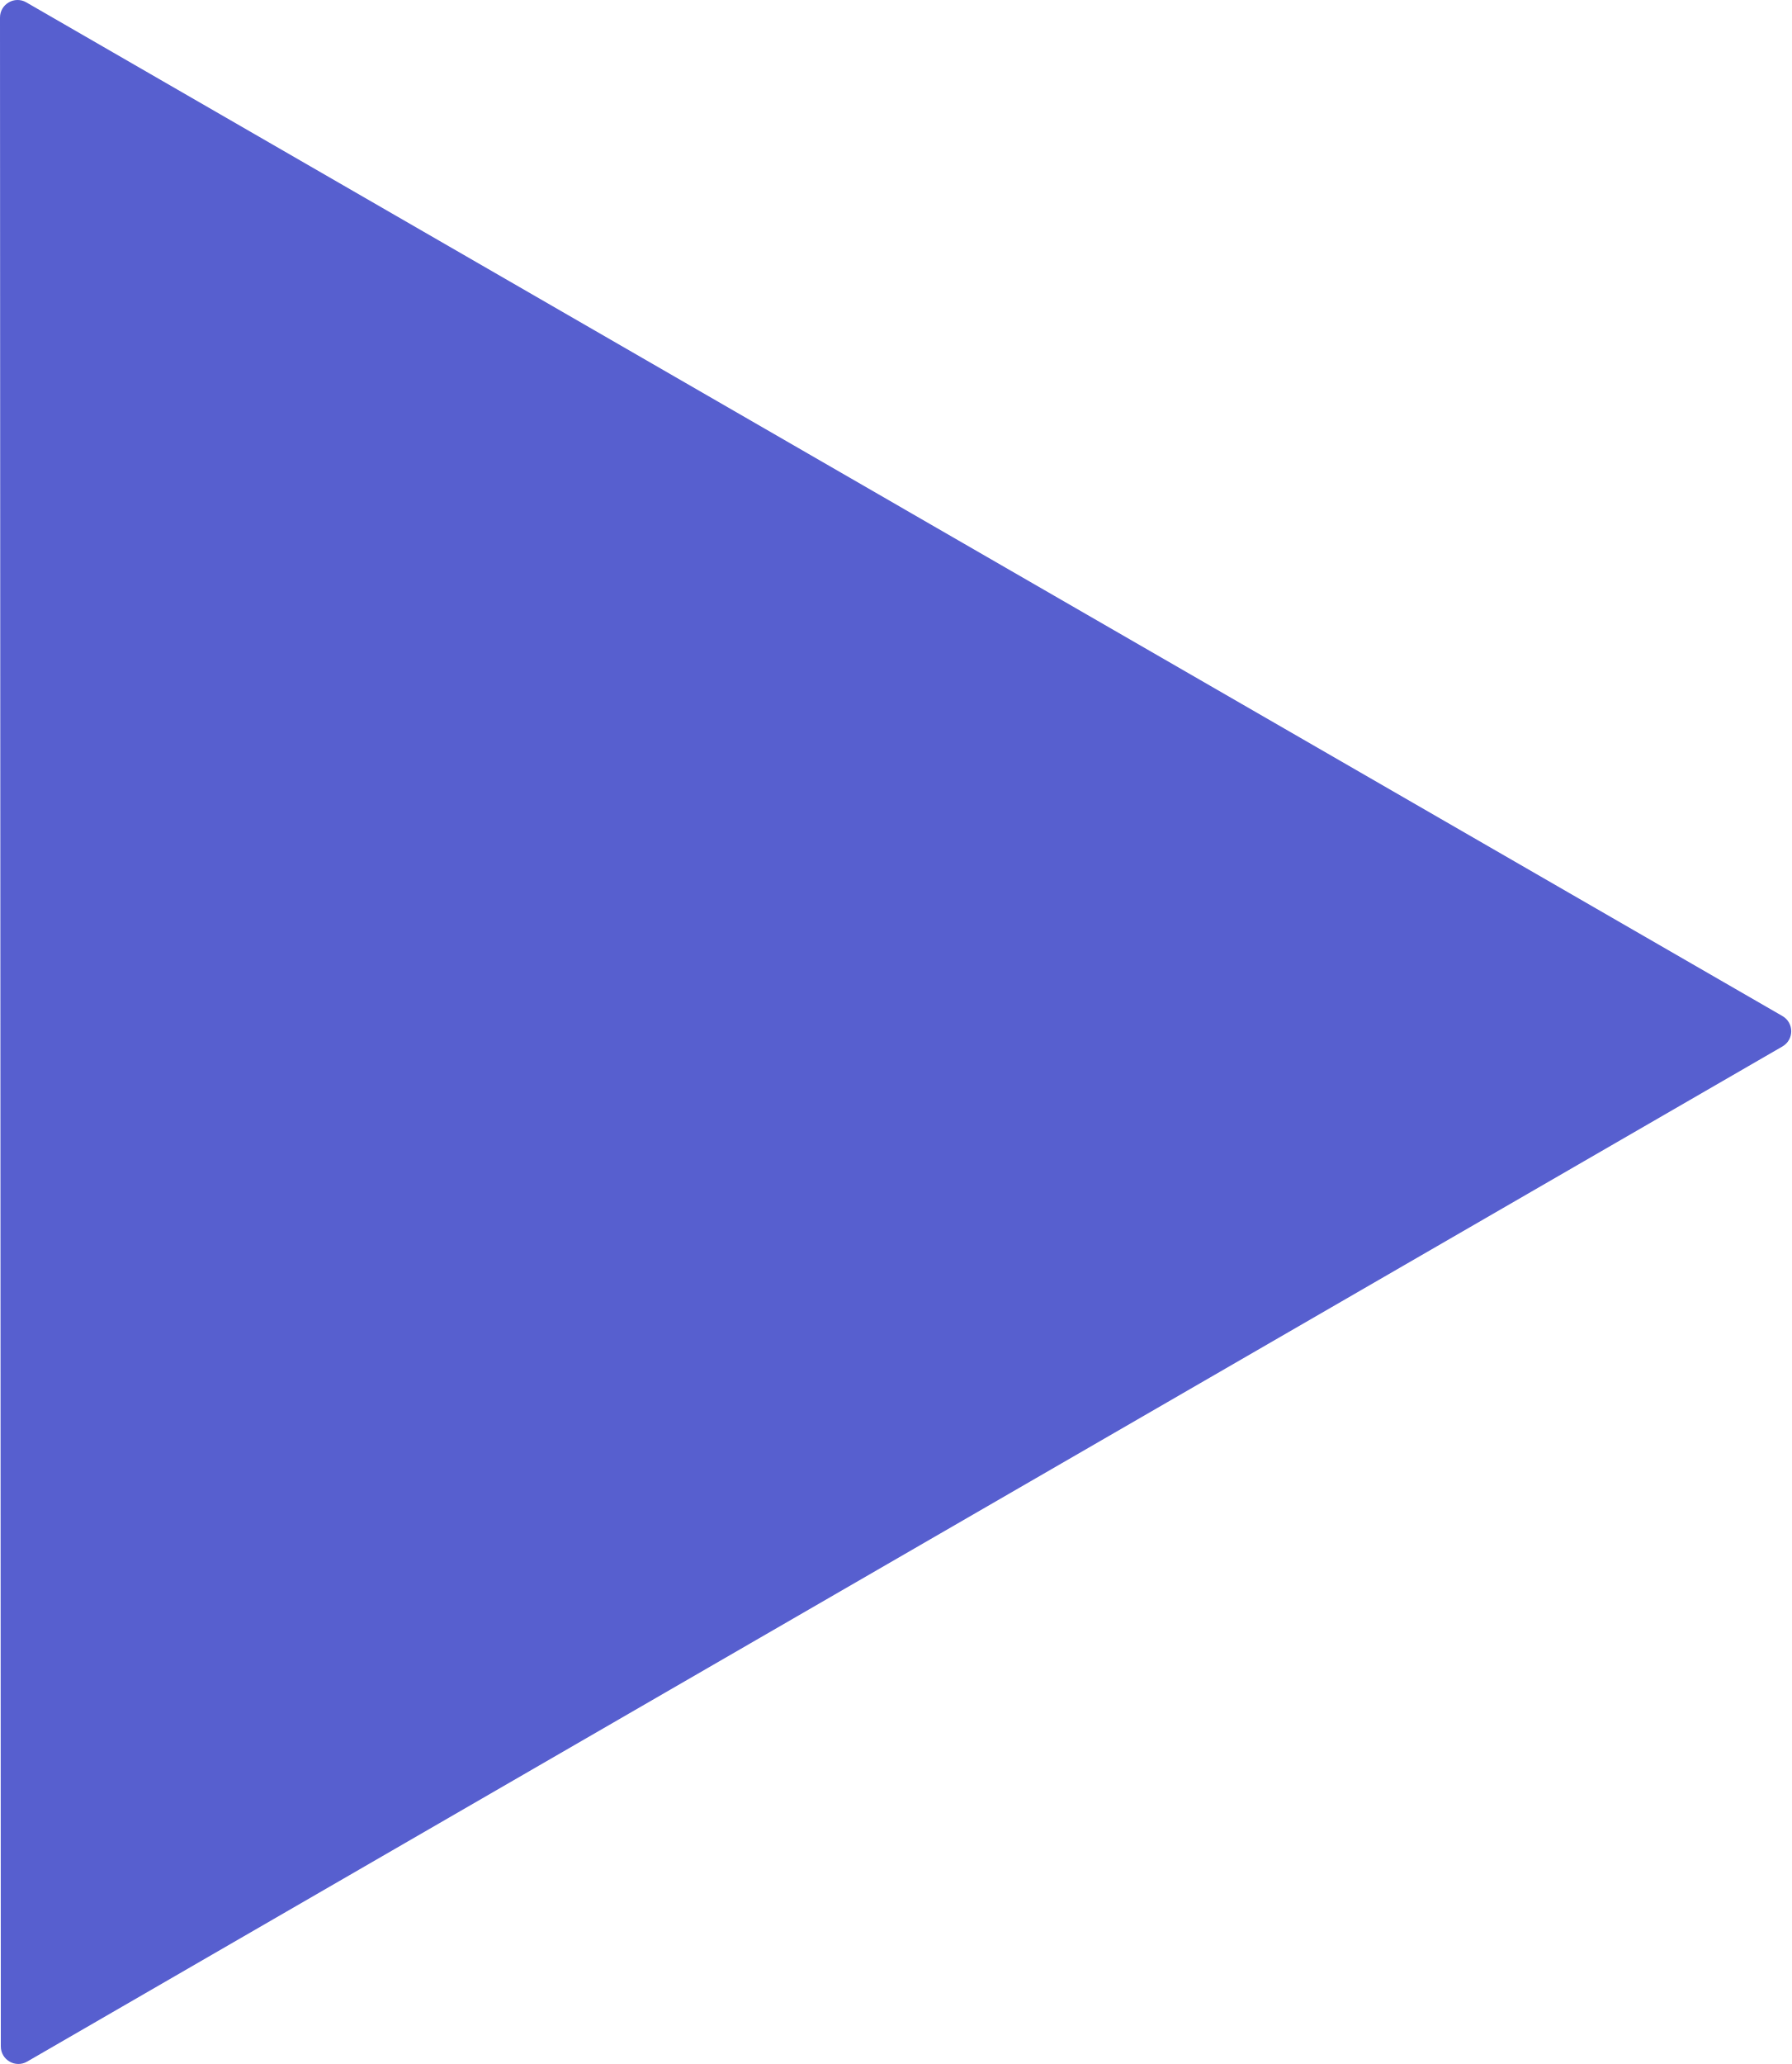
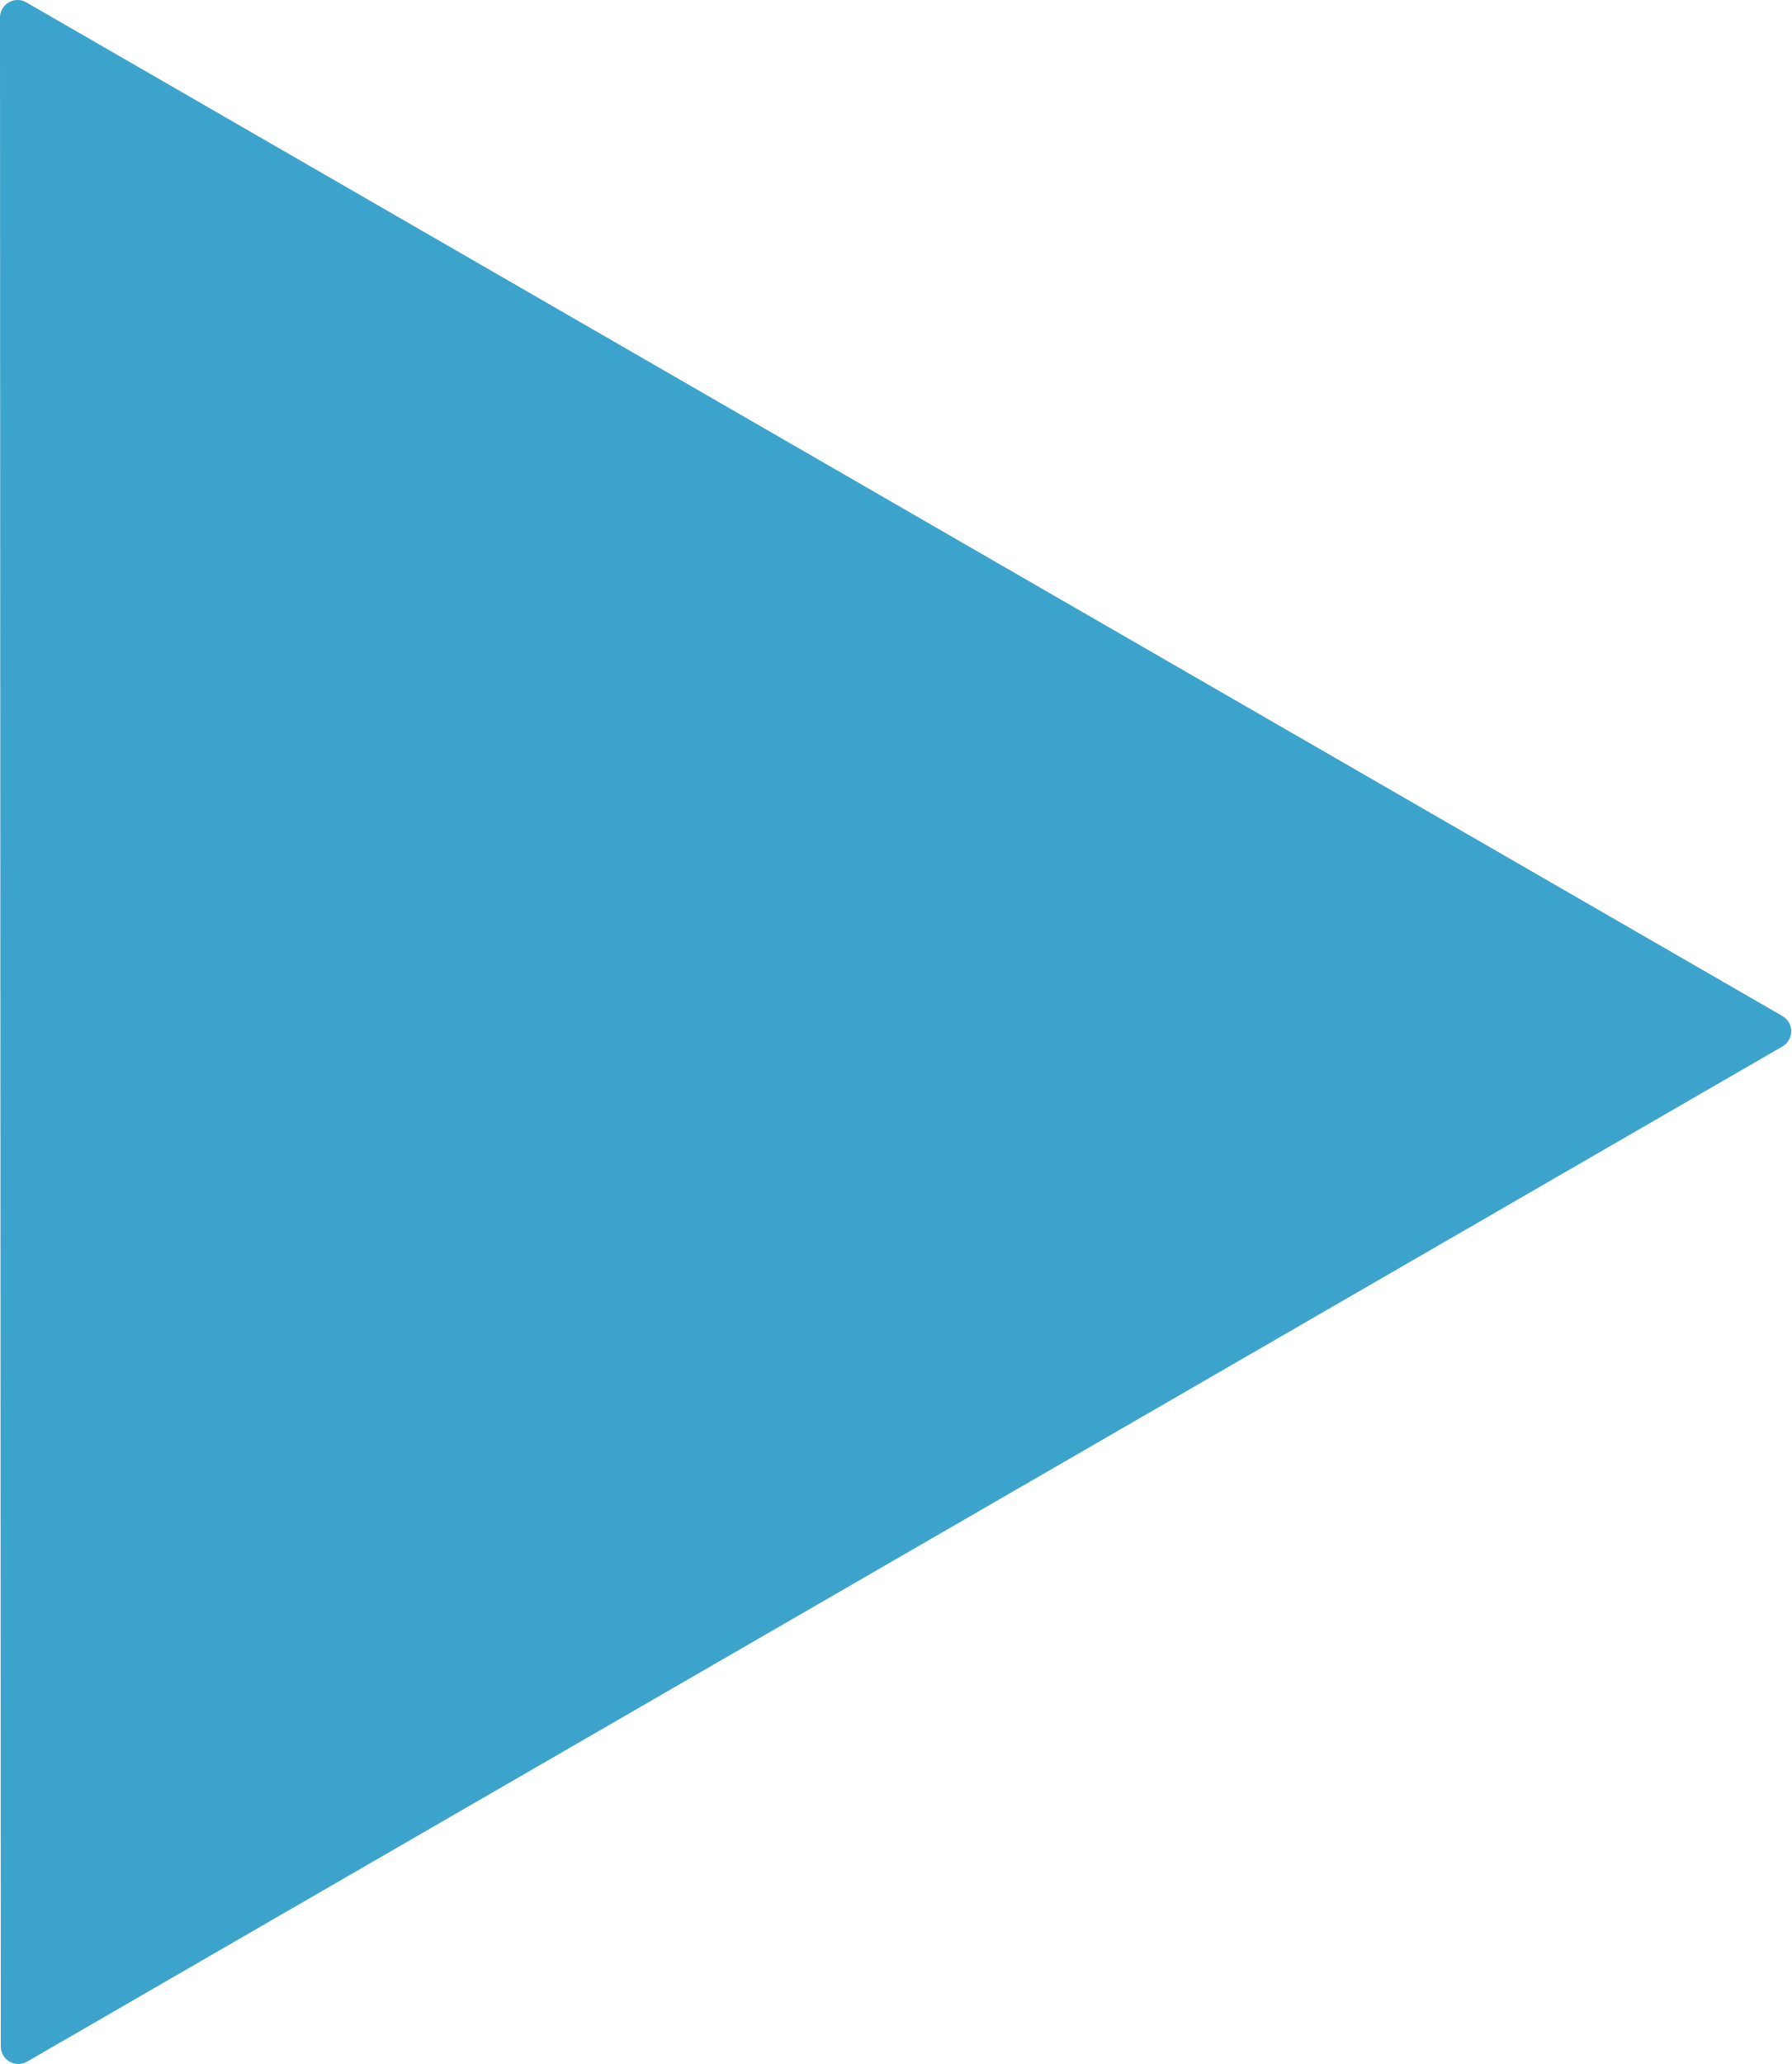
<svg xmlns="http://www.w3.org/2000/svg" id="uuid-02504a9b-ddd3-4171-bd0b-864a1c5a3f1c" width="434.03" height="500" viewBox="0 0 434.03 500">
  <defs>
-     <style>.uuid-64f3c2fc-c015-4fa0-a87a-0858b7f287f3{fill:#575fcf;}</style>
+     <style>.uuid-64f3c2fc-c015-4fa0-a87a-0858b7f287f3{fill:#3CA3CC;}</style>
  </defs>
  <path class="uuid-64f3c2fc-c015-4fa0-a87a-0858b7f287f3" d="m219.13,123.36L6.37.57C3.54-1.06,0,.99,0,4.26l.1,245.74.1,245.74c0,3.27,3.54,5.31,6.37,3.68l212.66-122.96,212.66-122.96c2.83-1.64,2.83-5.72,0-7.36l-212.77-122.78Z" />
</svg>
